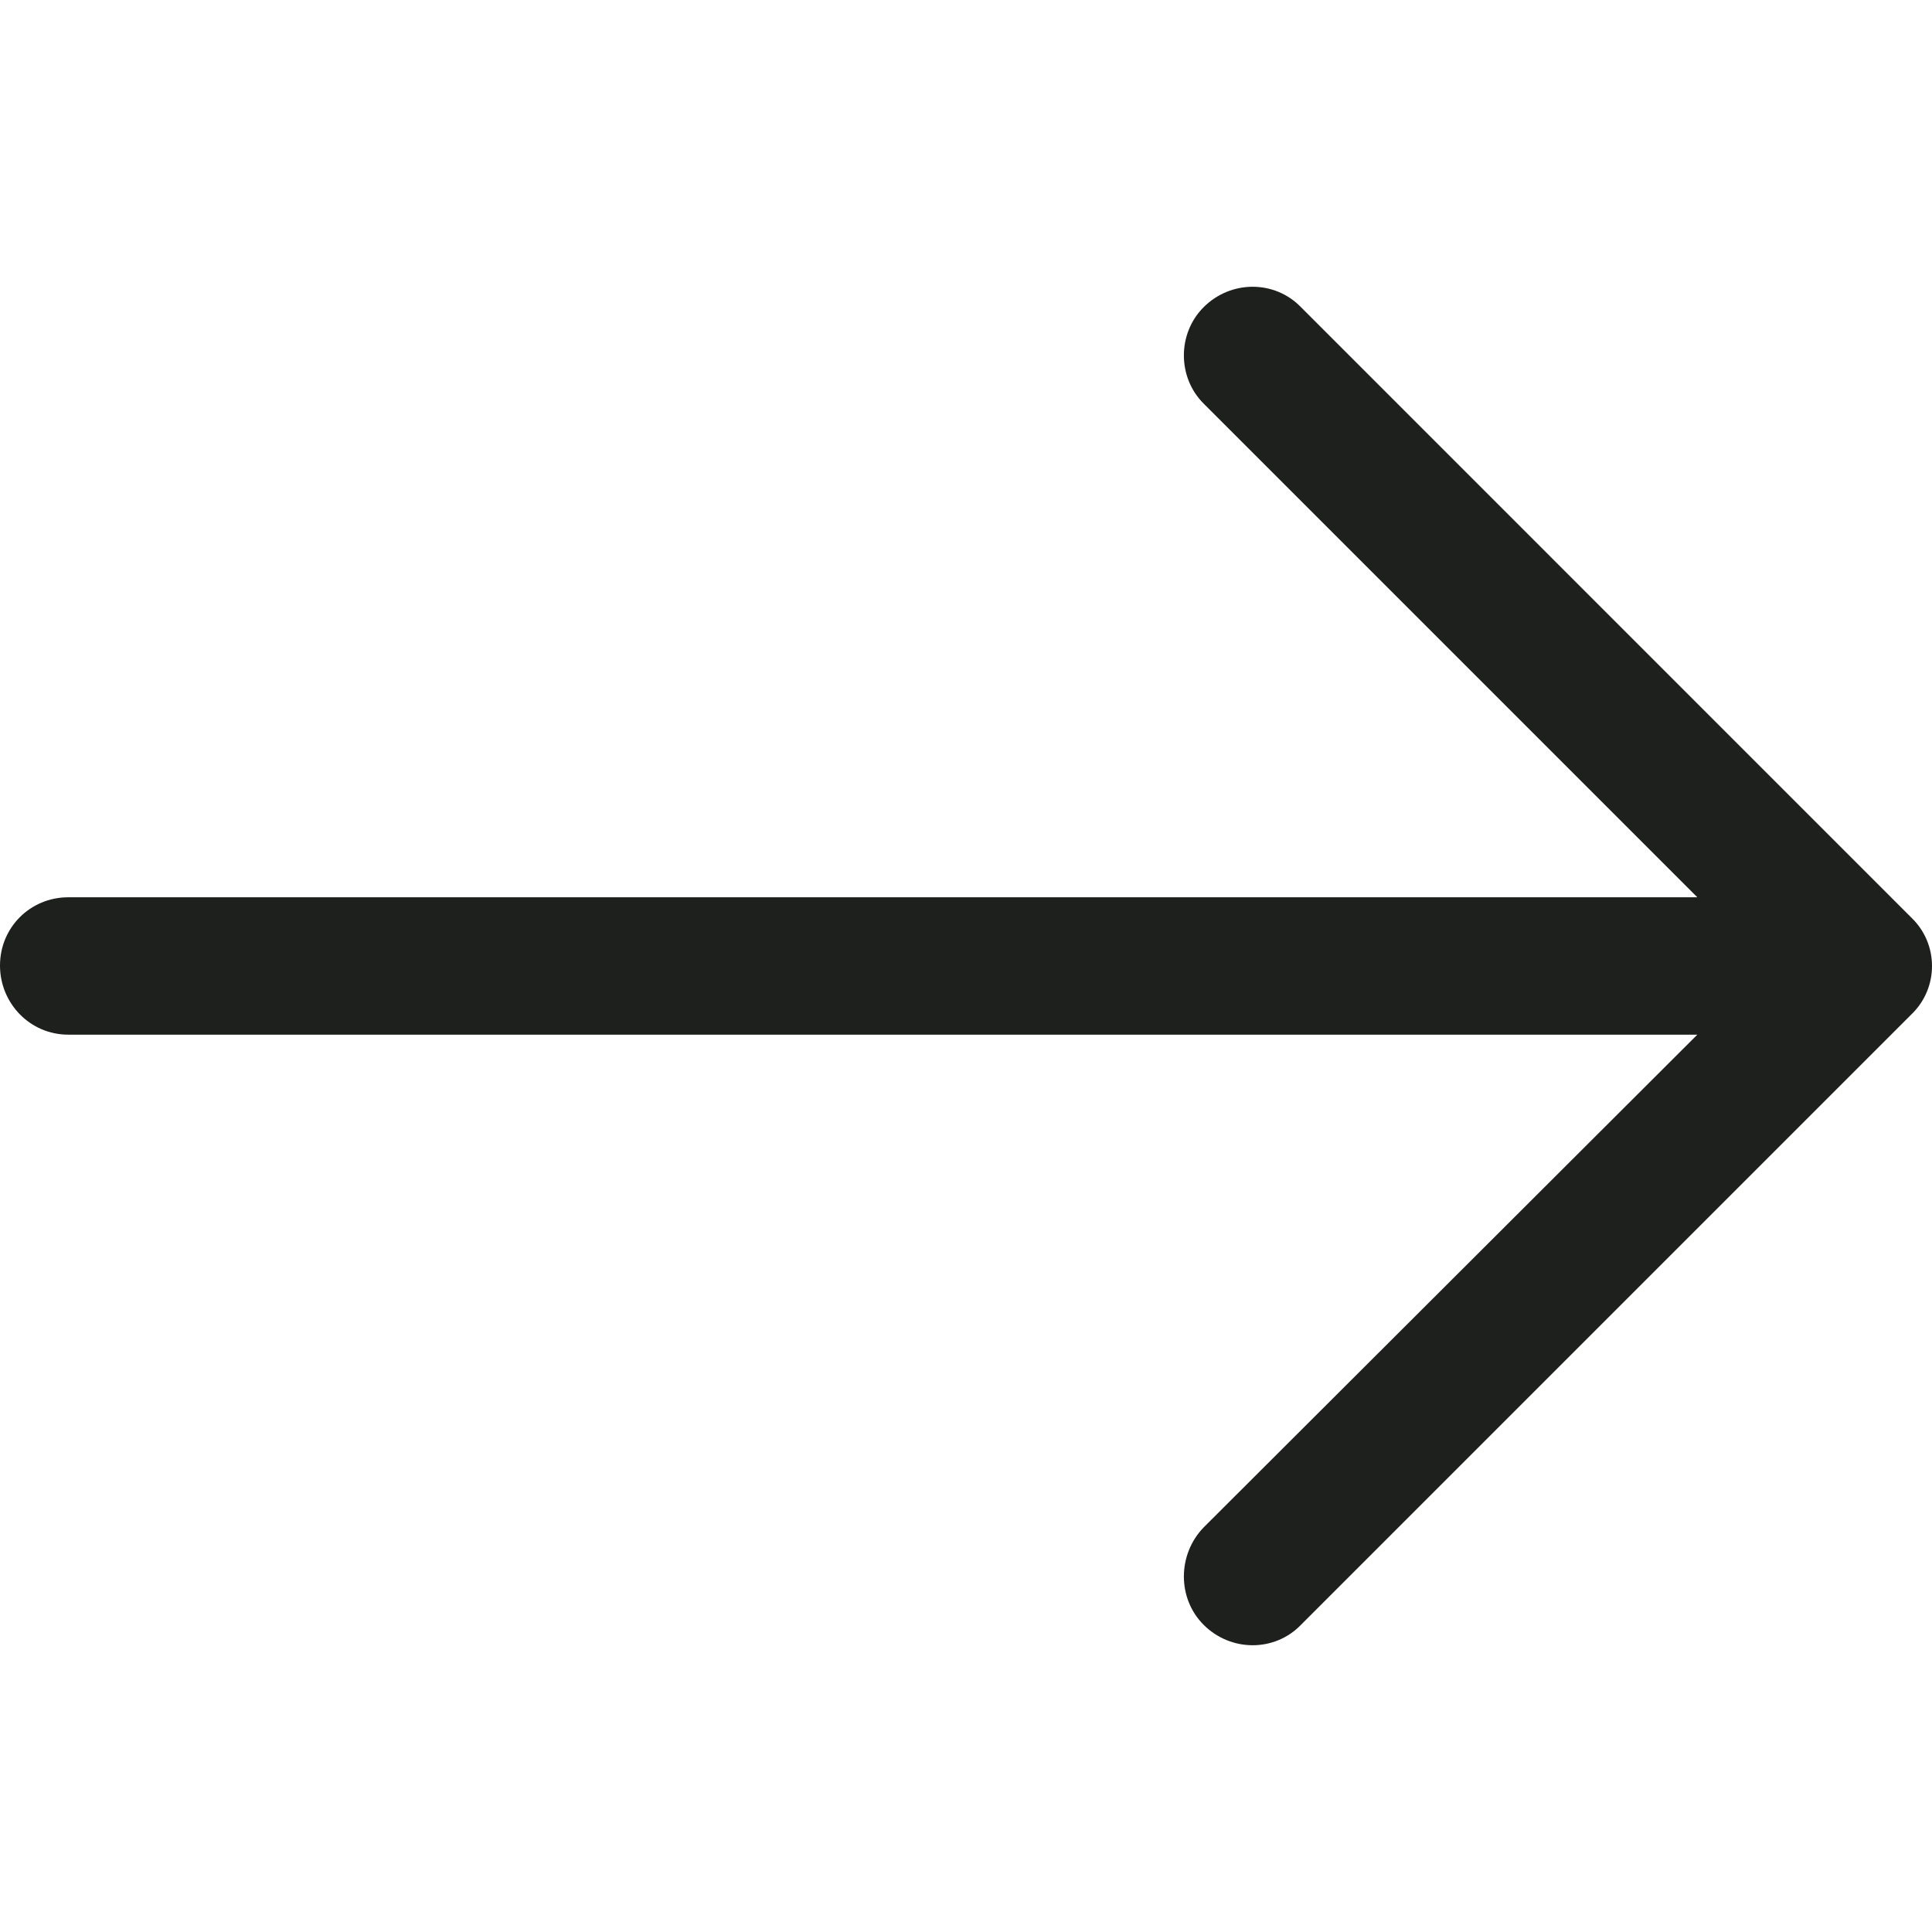
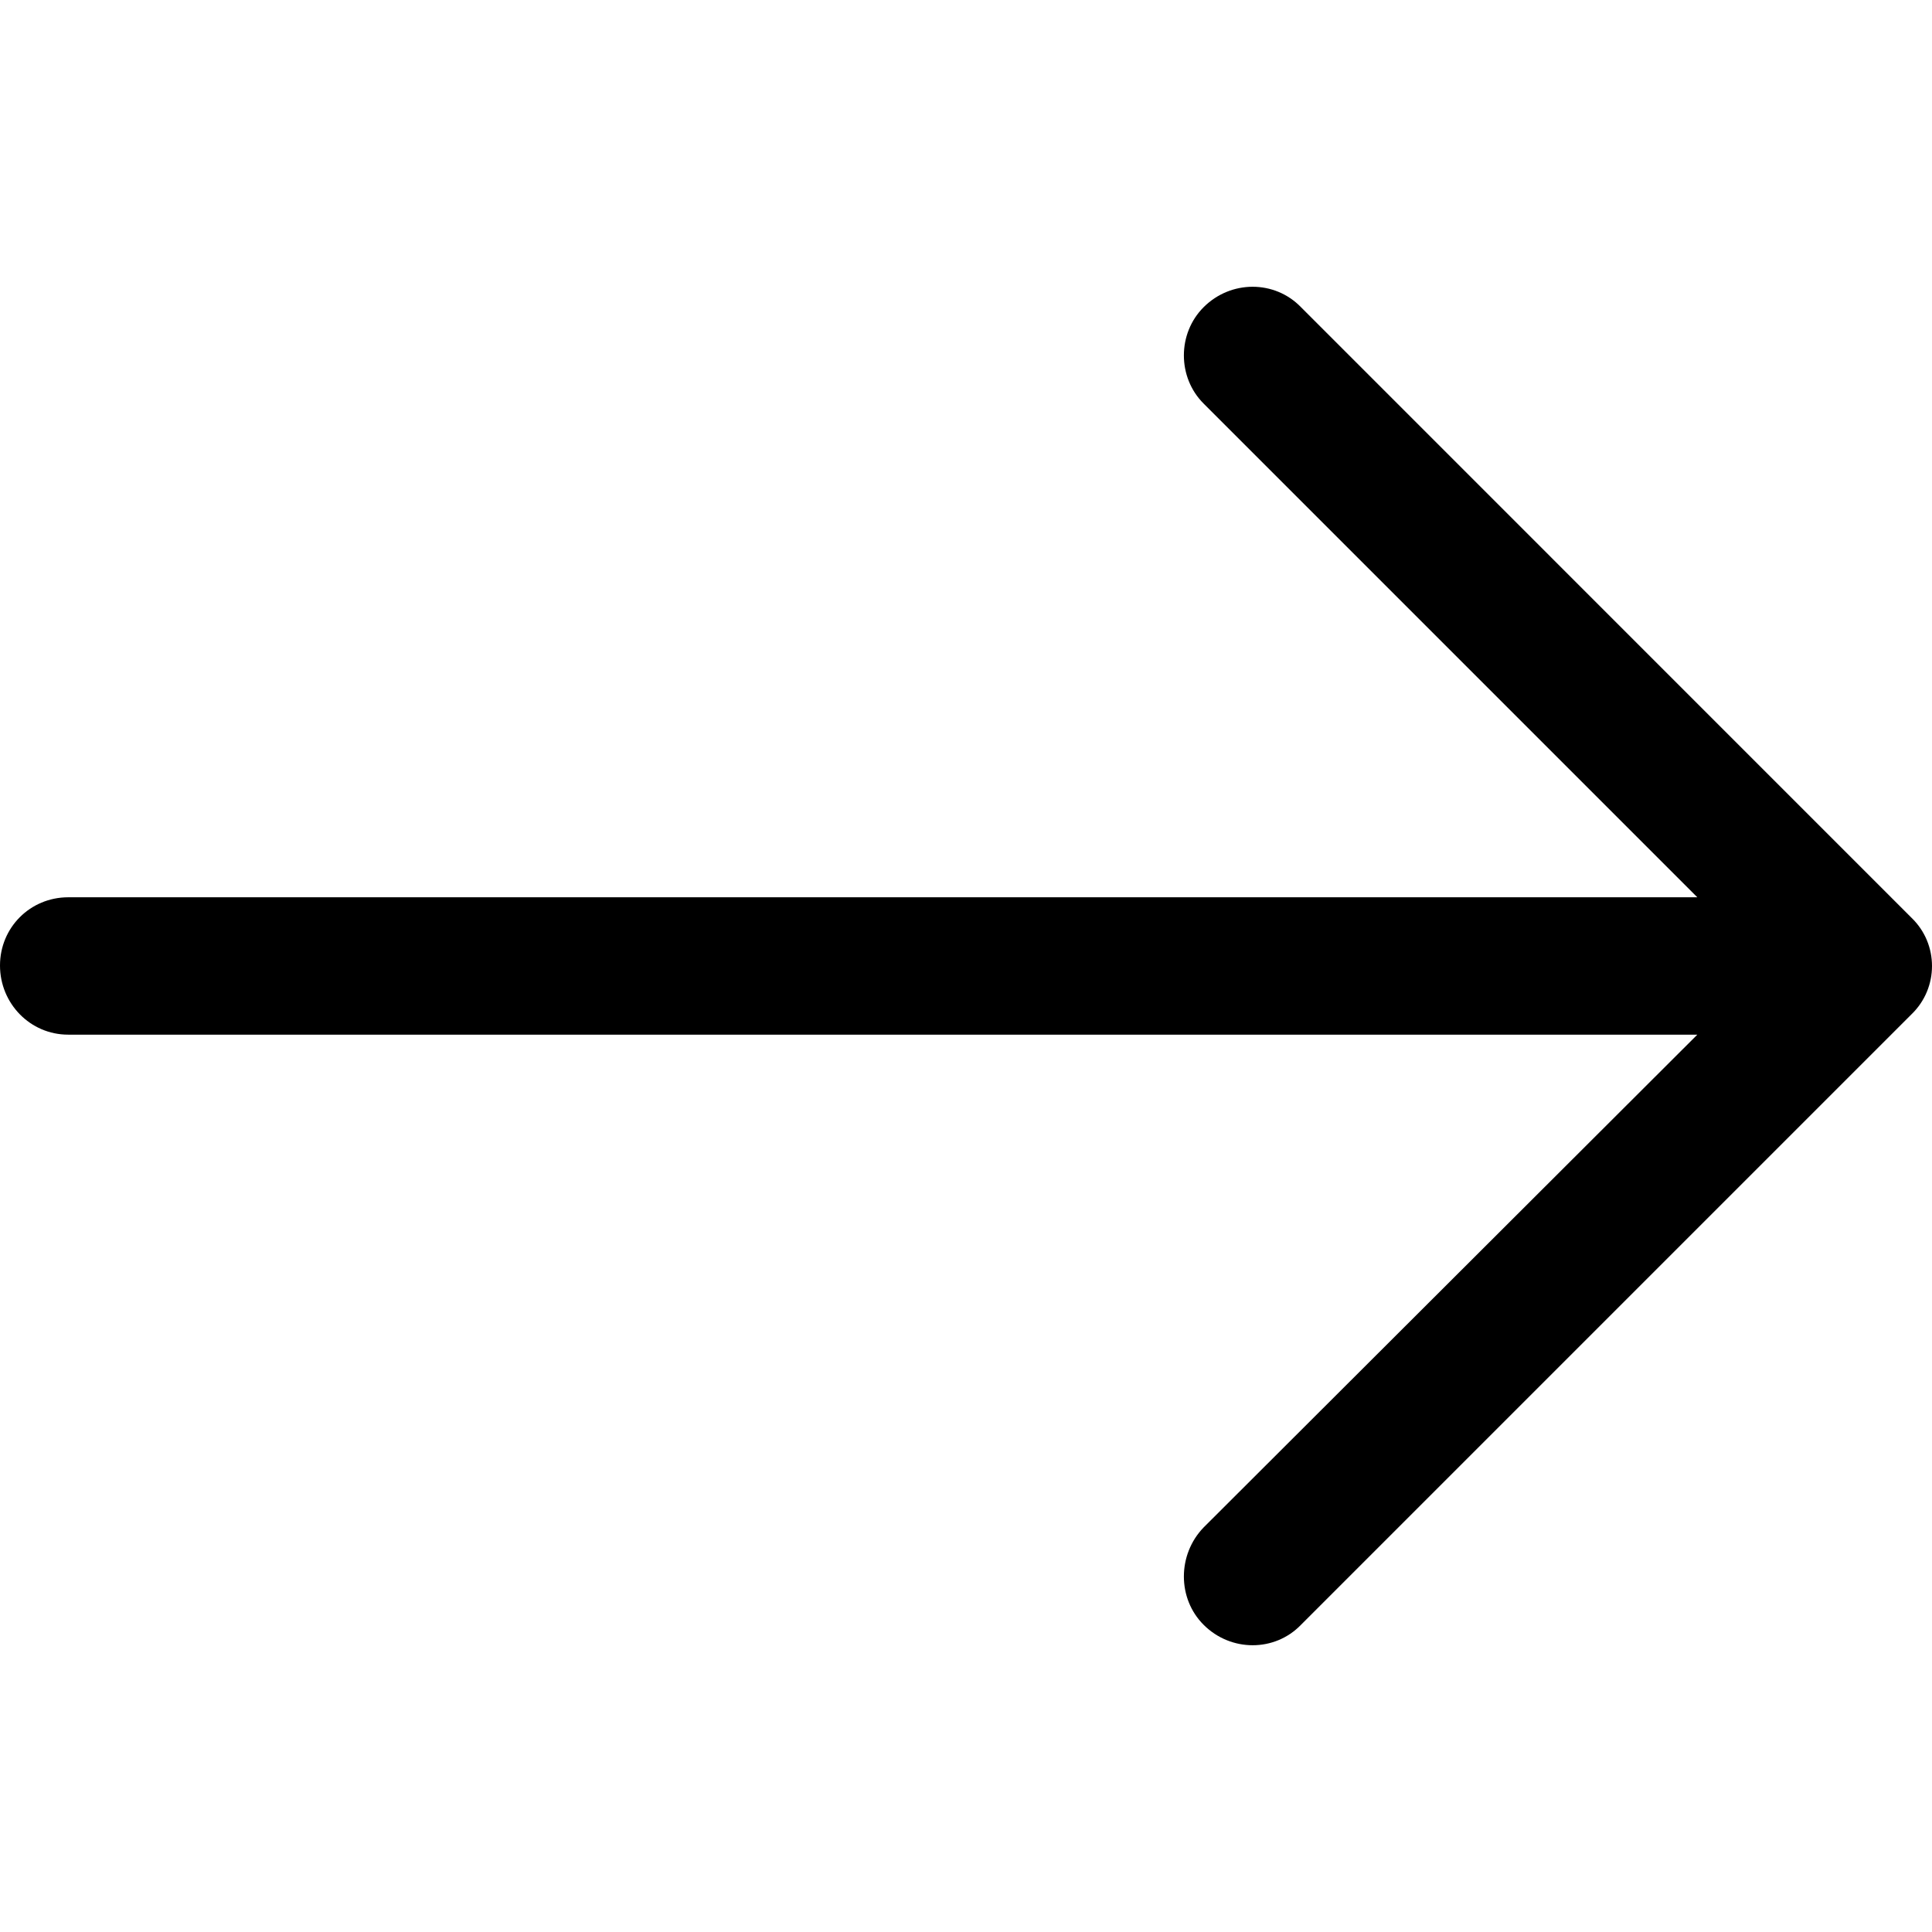
<svg xmlns="http://www.w3.org/2000/svg" version="1.1" id="Capa_1" x="0px" y="0px" viewBox="0 0 31.49 31.49" style="enable-background:new 0 0 31.49 31.49;" xml:space="preserve">
-   <path style="fill:#1E201D;" d="M21.205,5.007c-0.429-0.444-1.143-0.444-1.587,0c-0.429,0.429-0.429,1.143,0,1.571l8.047,8.047H1.111  C0.492,14.626,0,15.118,0,15.737c0,0.619,0.492,1.127,1.111,1.127h26.554l-8.047,8.032c-0.429,0.444-0.429,1.159,0,1.587  c0.444,0.444,1.159,0.444,1.587,0l9.952-9.952c0.444-0.429,0.444-1.143,0-1.571L21.205,5.007z" />
+   <path d="M21.205,5.007c-0.429-0.444-1.143-0.444-1.587,0c-0.429,0.429-0.429,1.143,0,1.571l8.047,8.047H1.111  C0.492,14.626,0,15.118,0,15.737c0,0.619,0.492,1.127,1.111,1.127h26.554l-8.047,8.032c-0.429,0.444-0.429,1.159,0,1.587  c0.444,0.444,1.159,0.444,1.587,0l9.952-9.952c0.444-0.429,0.444-1.143,0-1.571L21.205,5.007z" />
  <g>
</g>
  <g>
</g>
  <g>
</g>
  <g>
</g>
  <g>
</g>
  <g>
</g>
  <g>
</g>
  <g>
</g>
  <g>
</g>
  <g>
</g>
  <g>
</g>
  <g>
</g>
  <g>
</g>
  <g>
</g>
  <g>
</g>
</svg>
